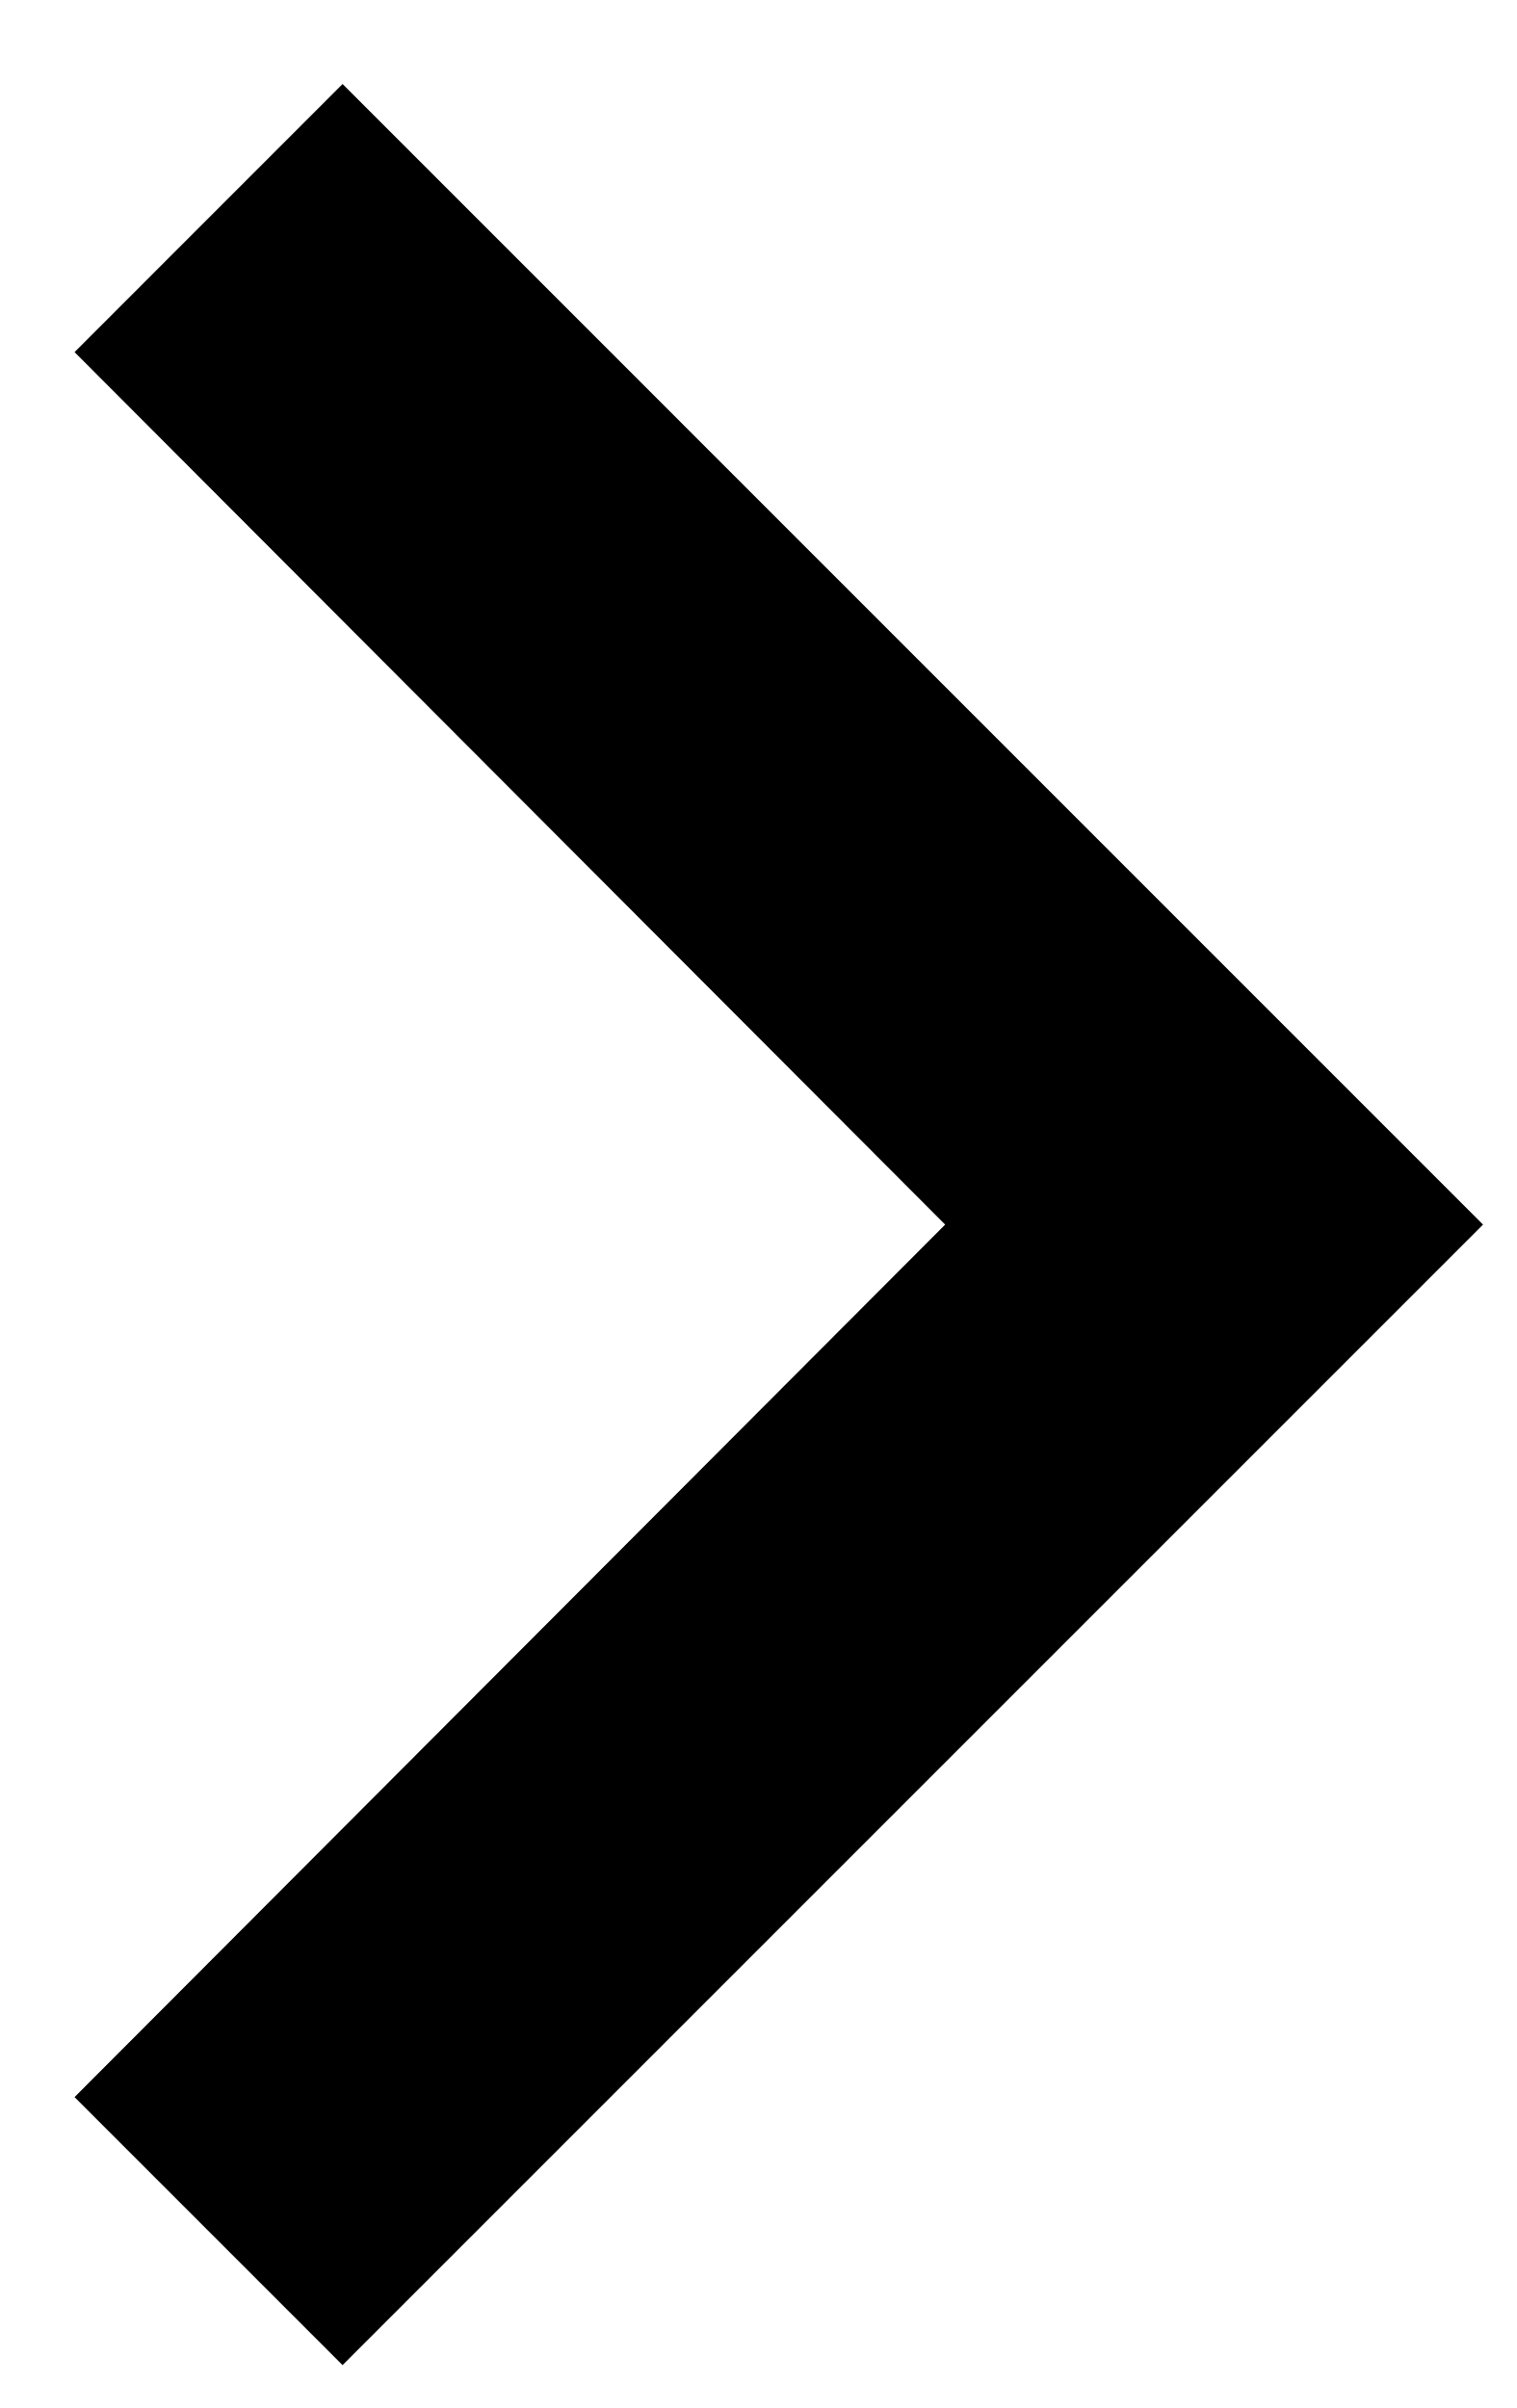
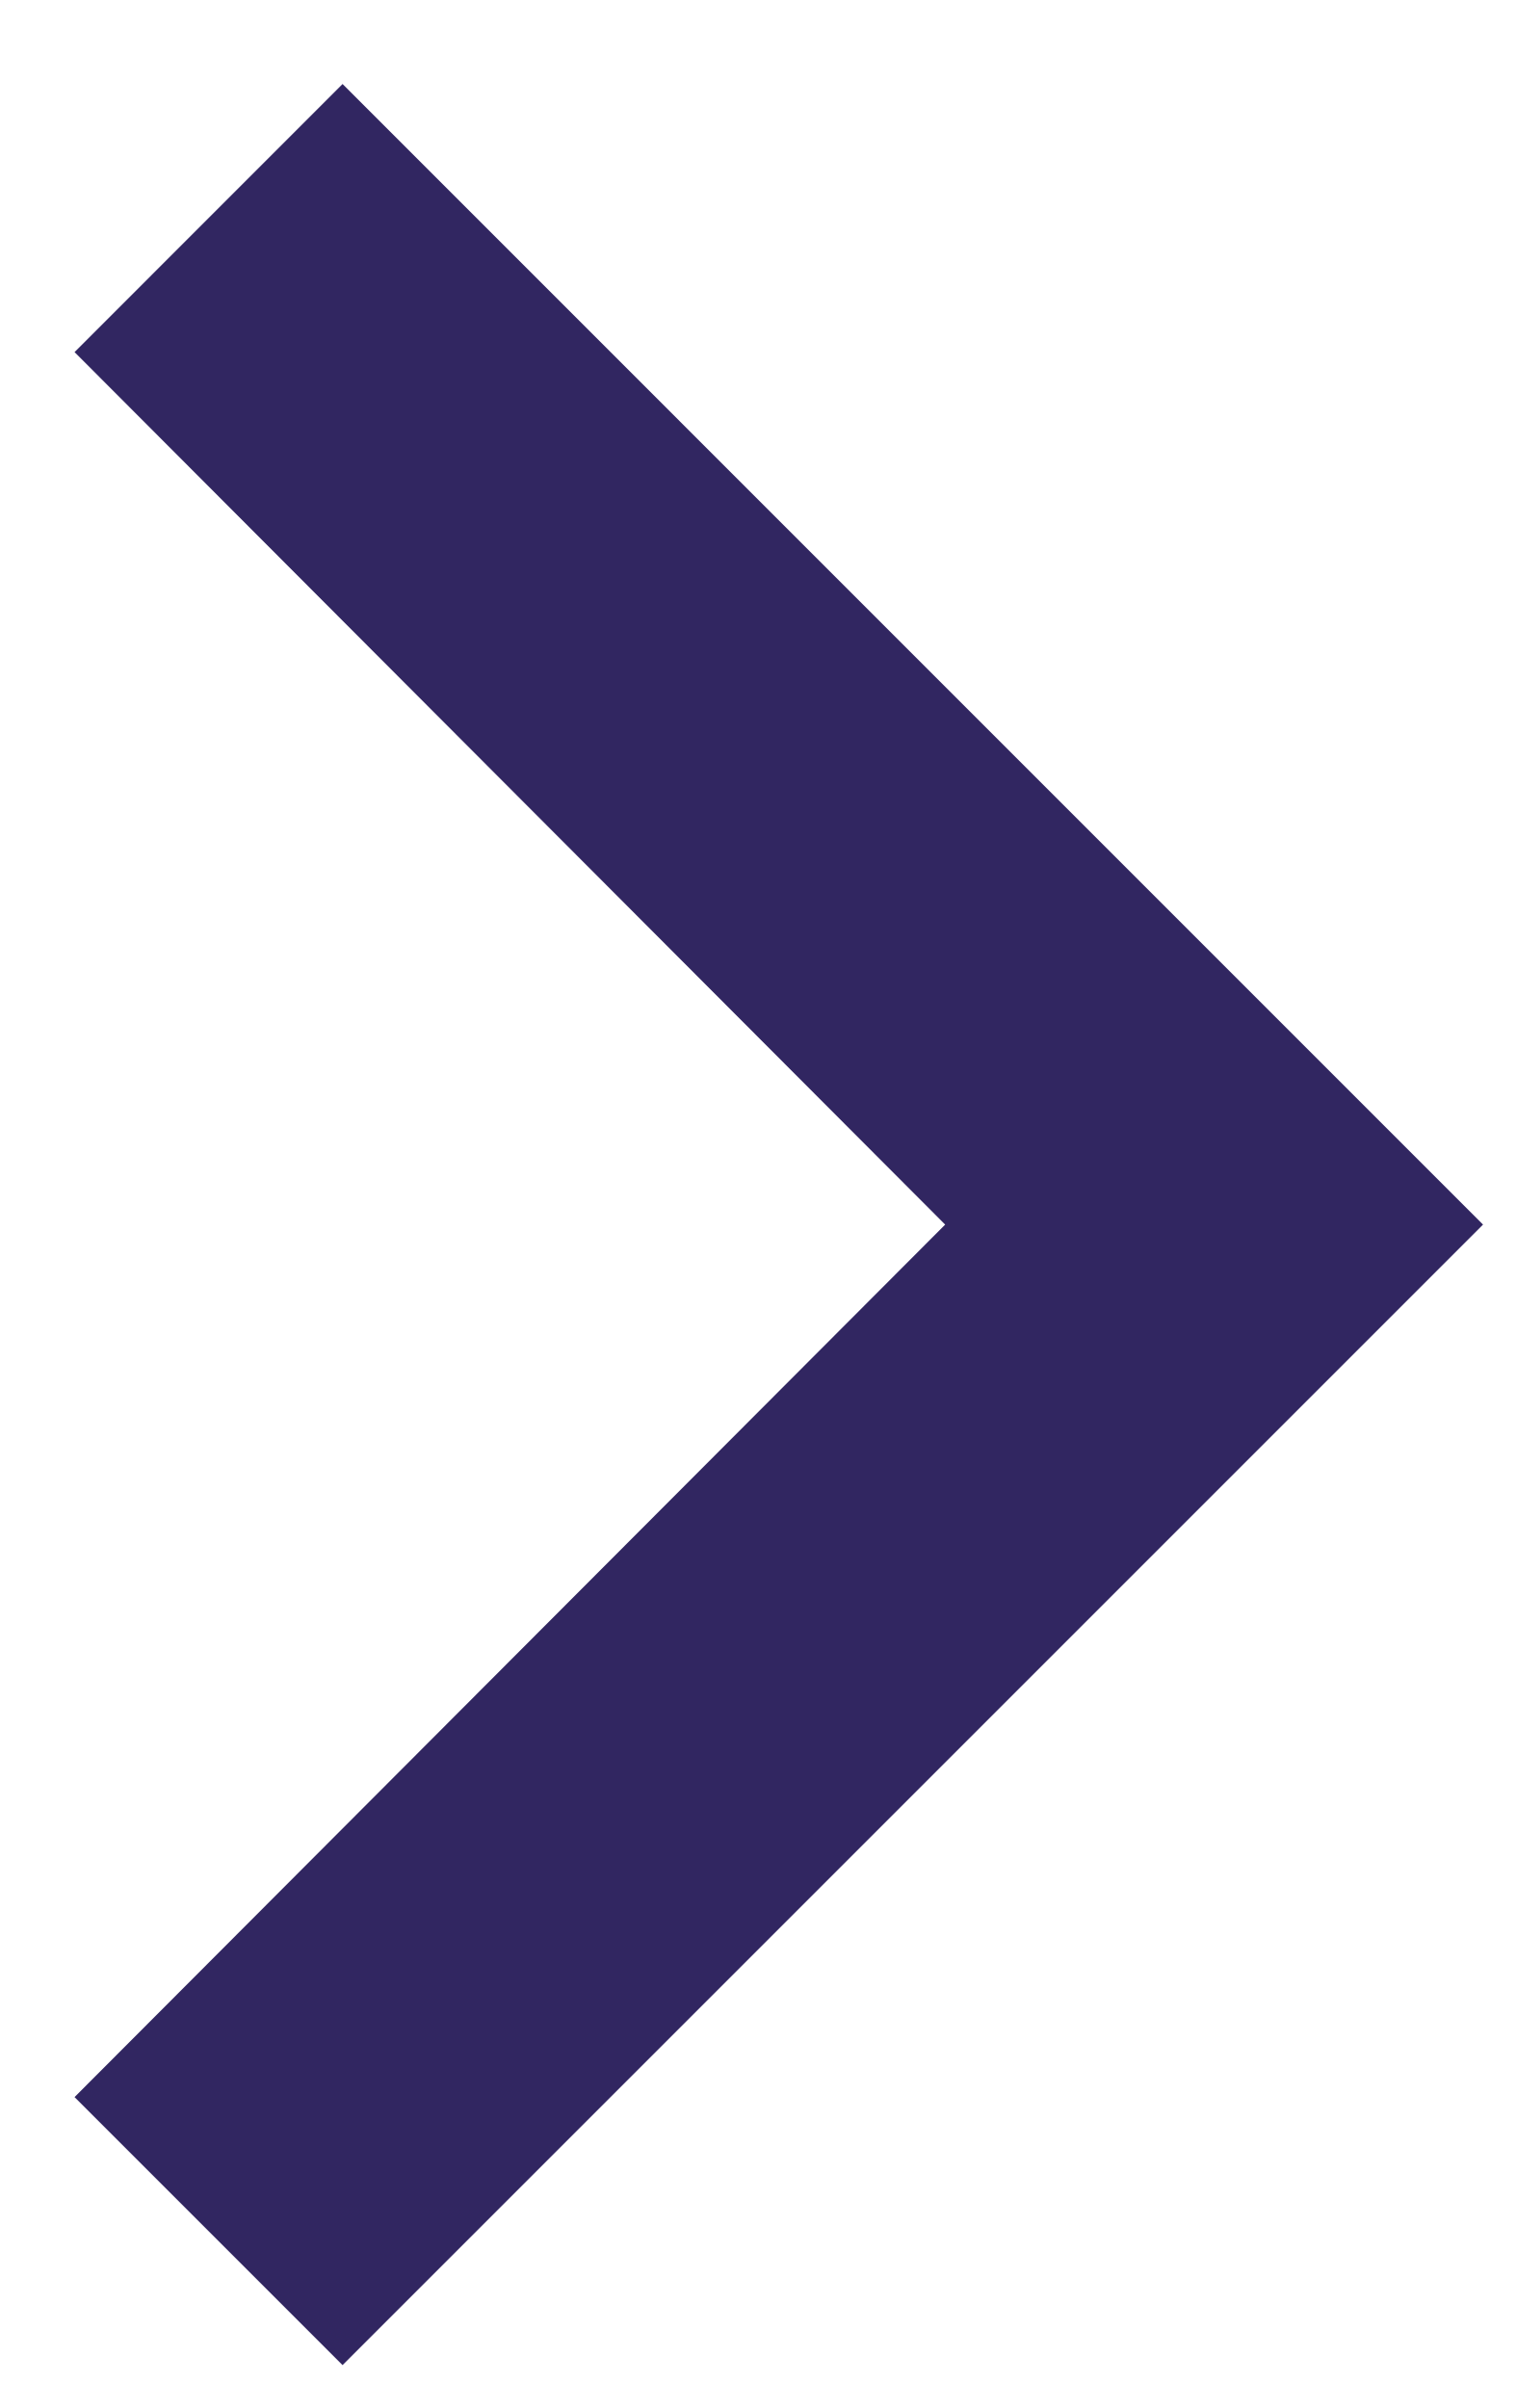
<svg xmlns="http://www.w3.org/2000/svg" width="17" height="27" viewBox="0 0 17 27" fill="none">
-   <path d="M3.841 0.942L0.836 3.948L10.598 13.731L0.836 23.514L3.841 26.519L16.629 13.731L3.841 0.942Z" fill="black" />
+   <path d="M3.841 0.942L0.836 3.948L10.598 13.731L0.836 23.514L3.841 26.519L16.629 13.731L3.841 0.942Z" fill="#312661" />
</svg>
